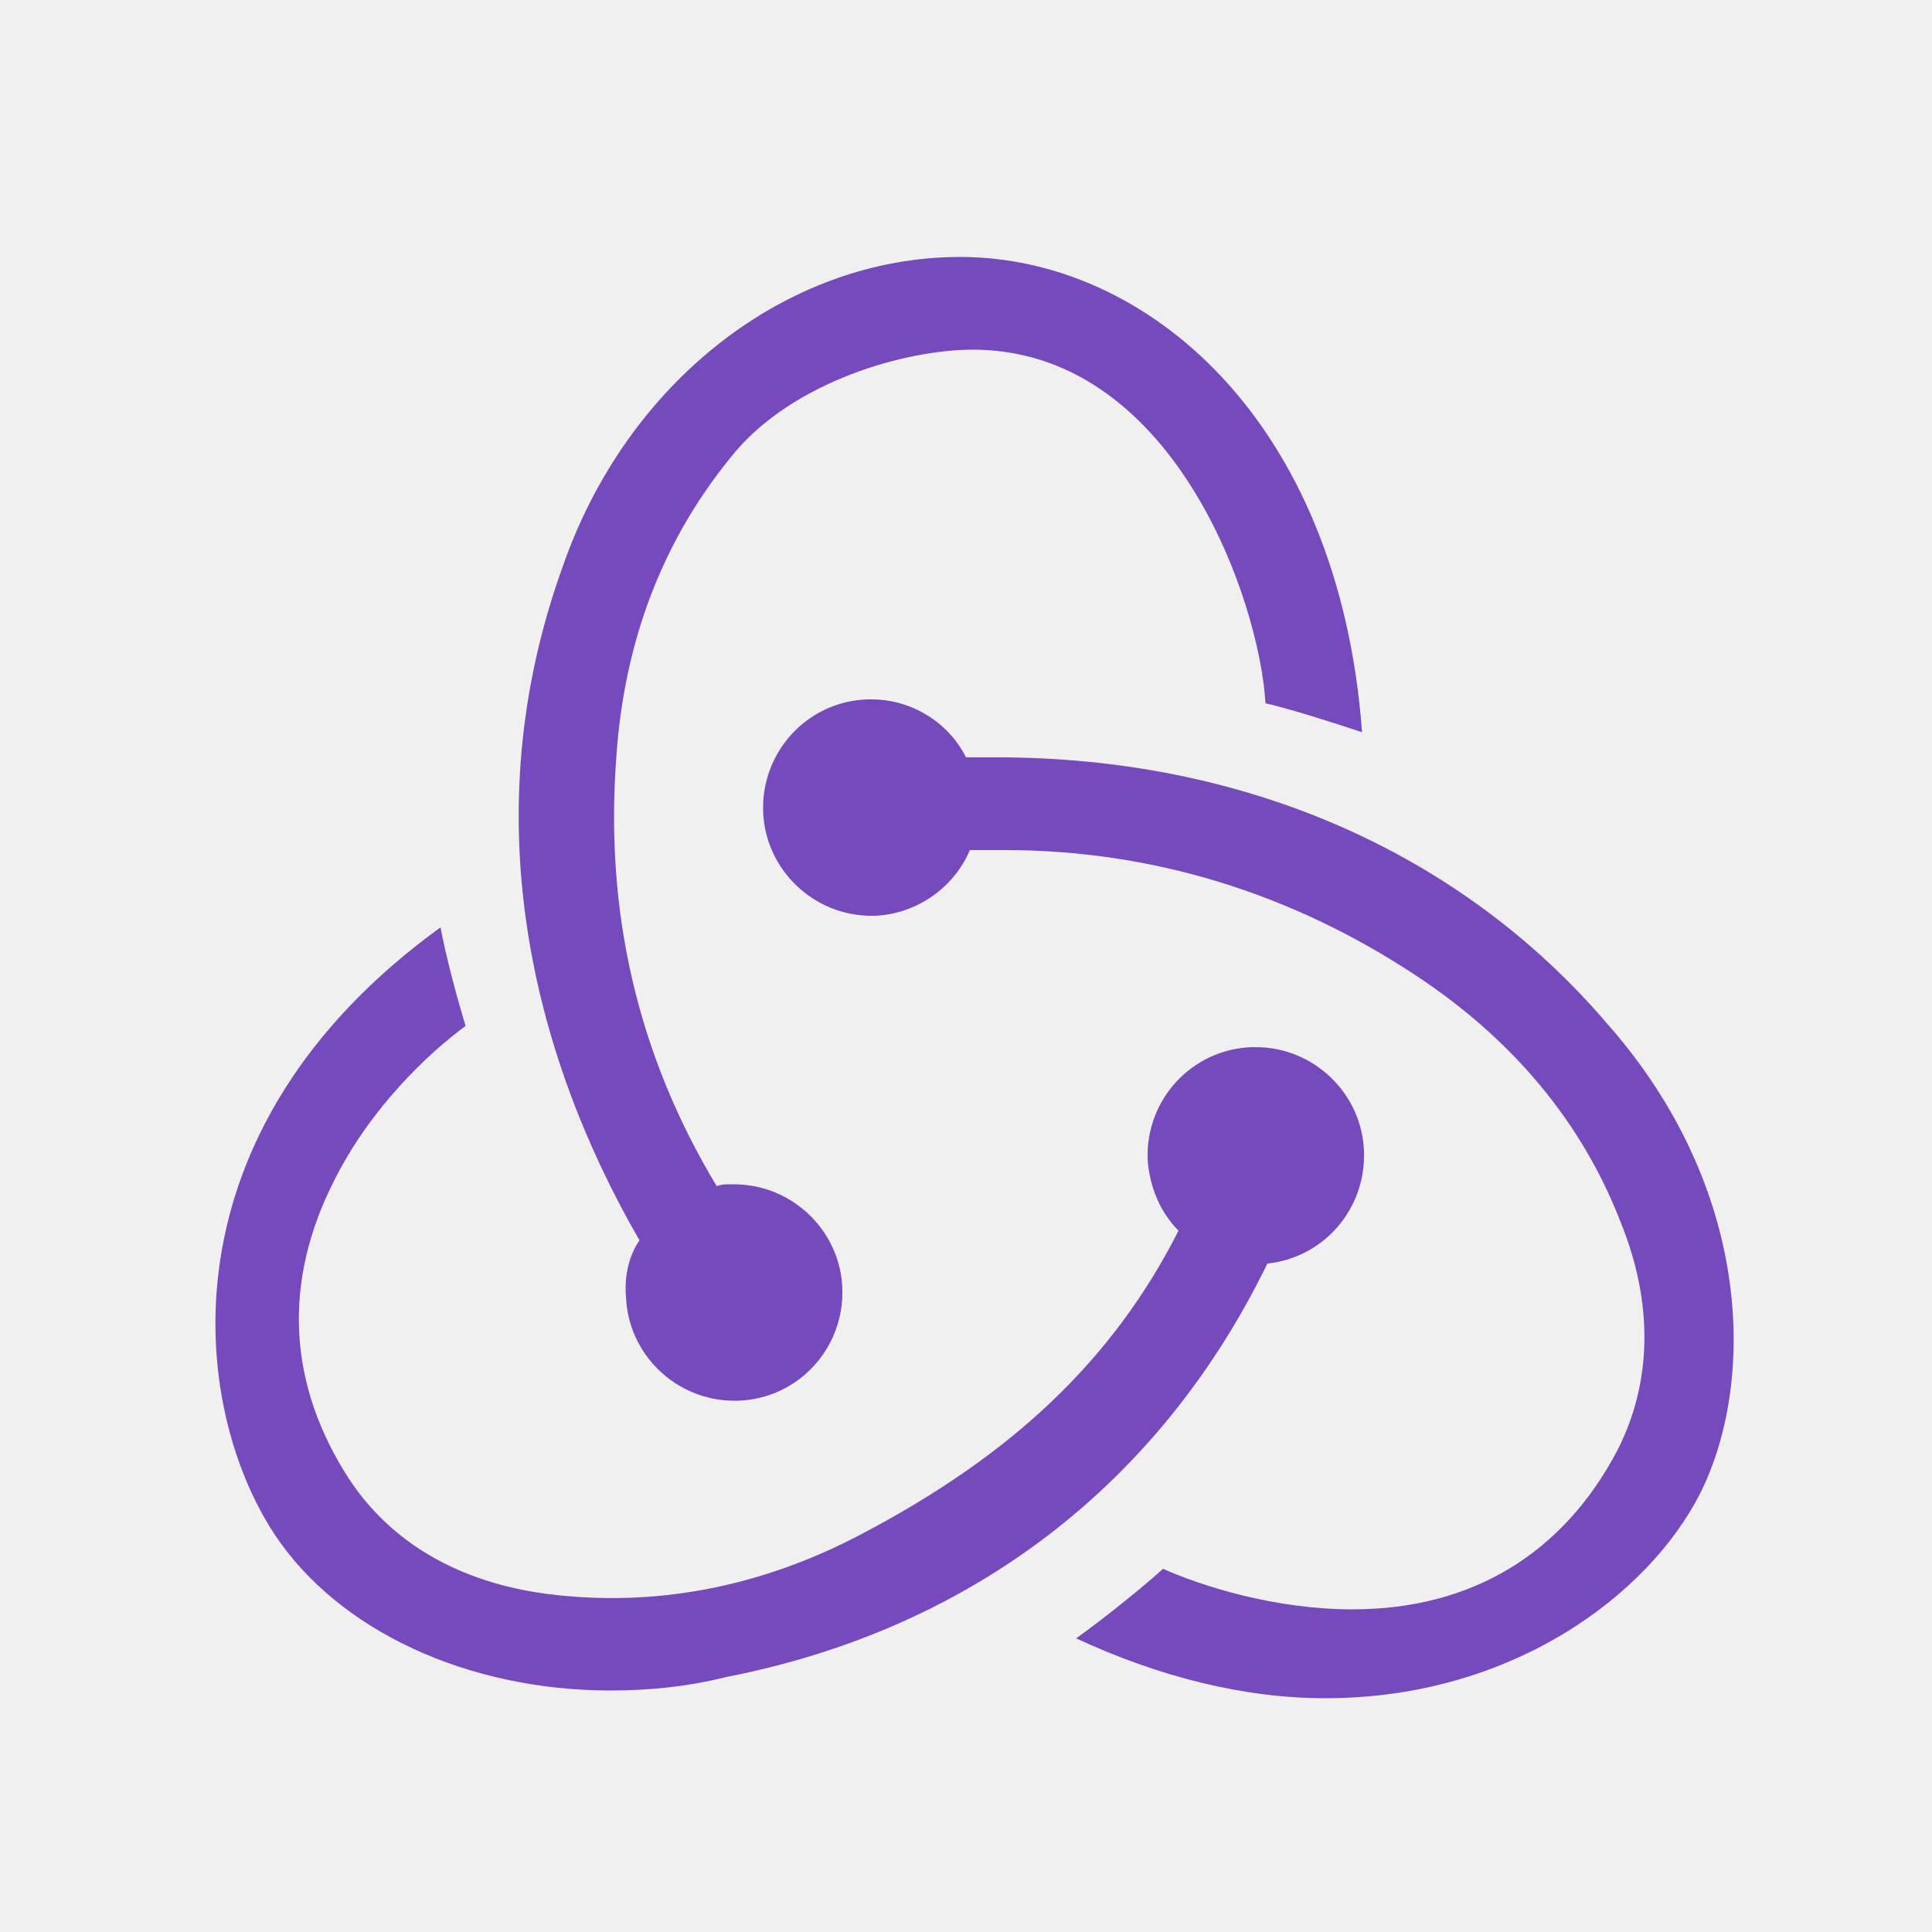
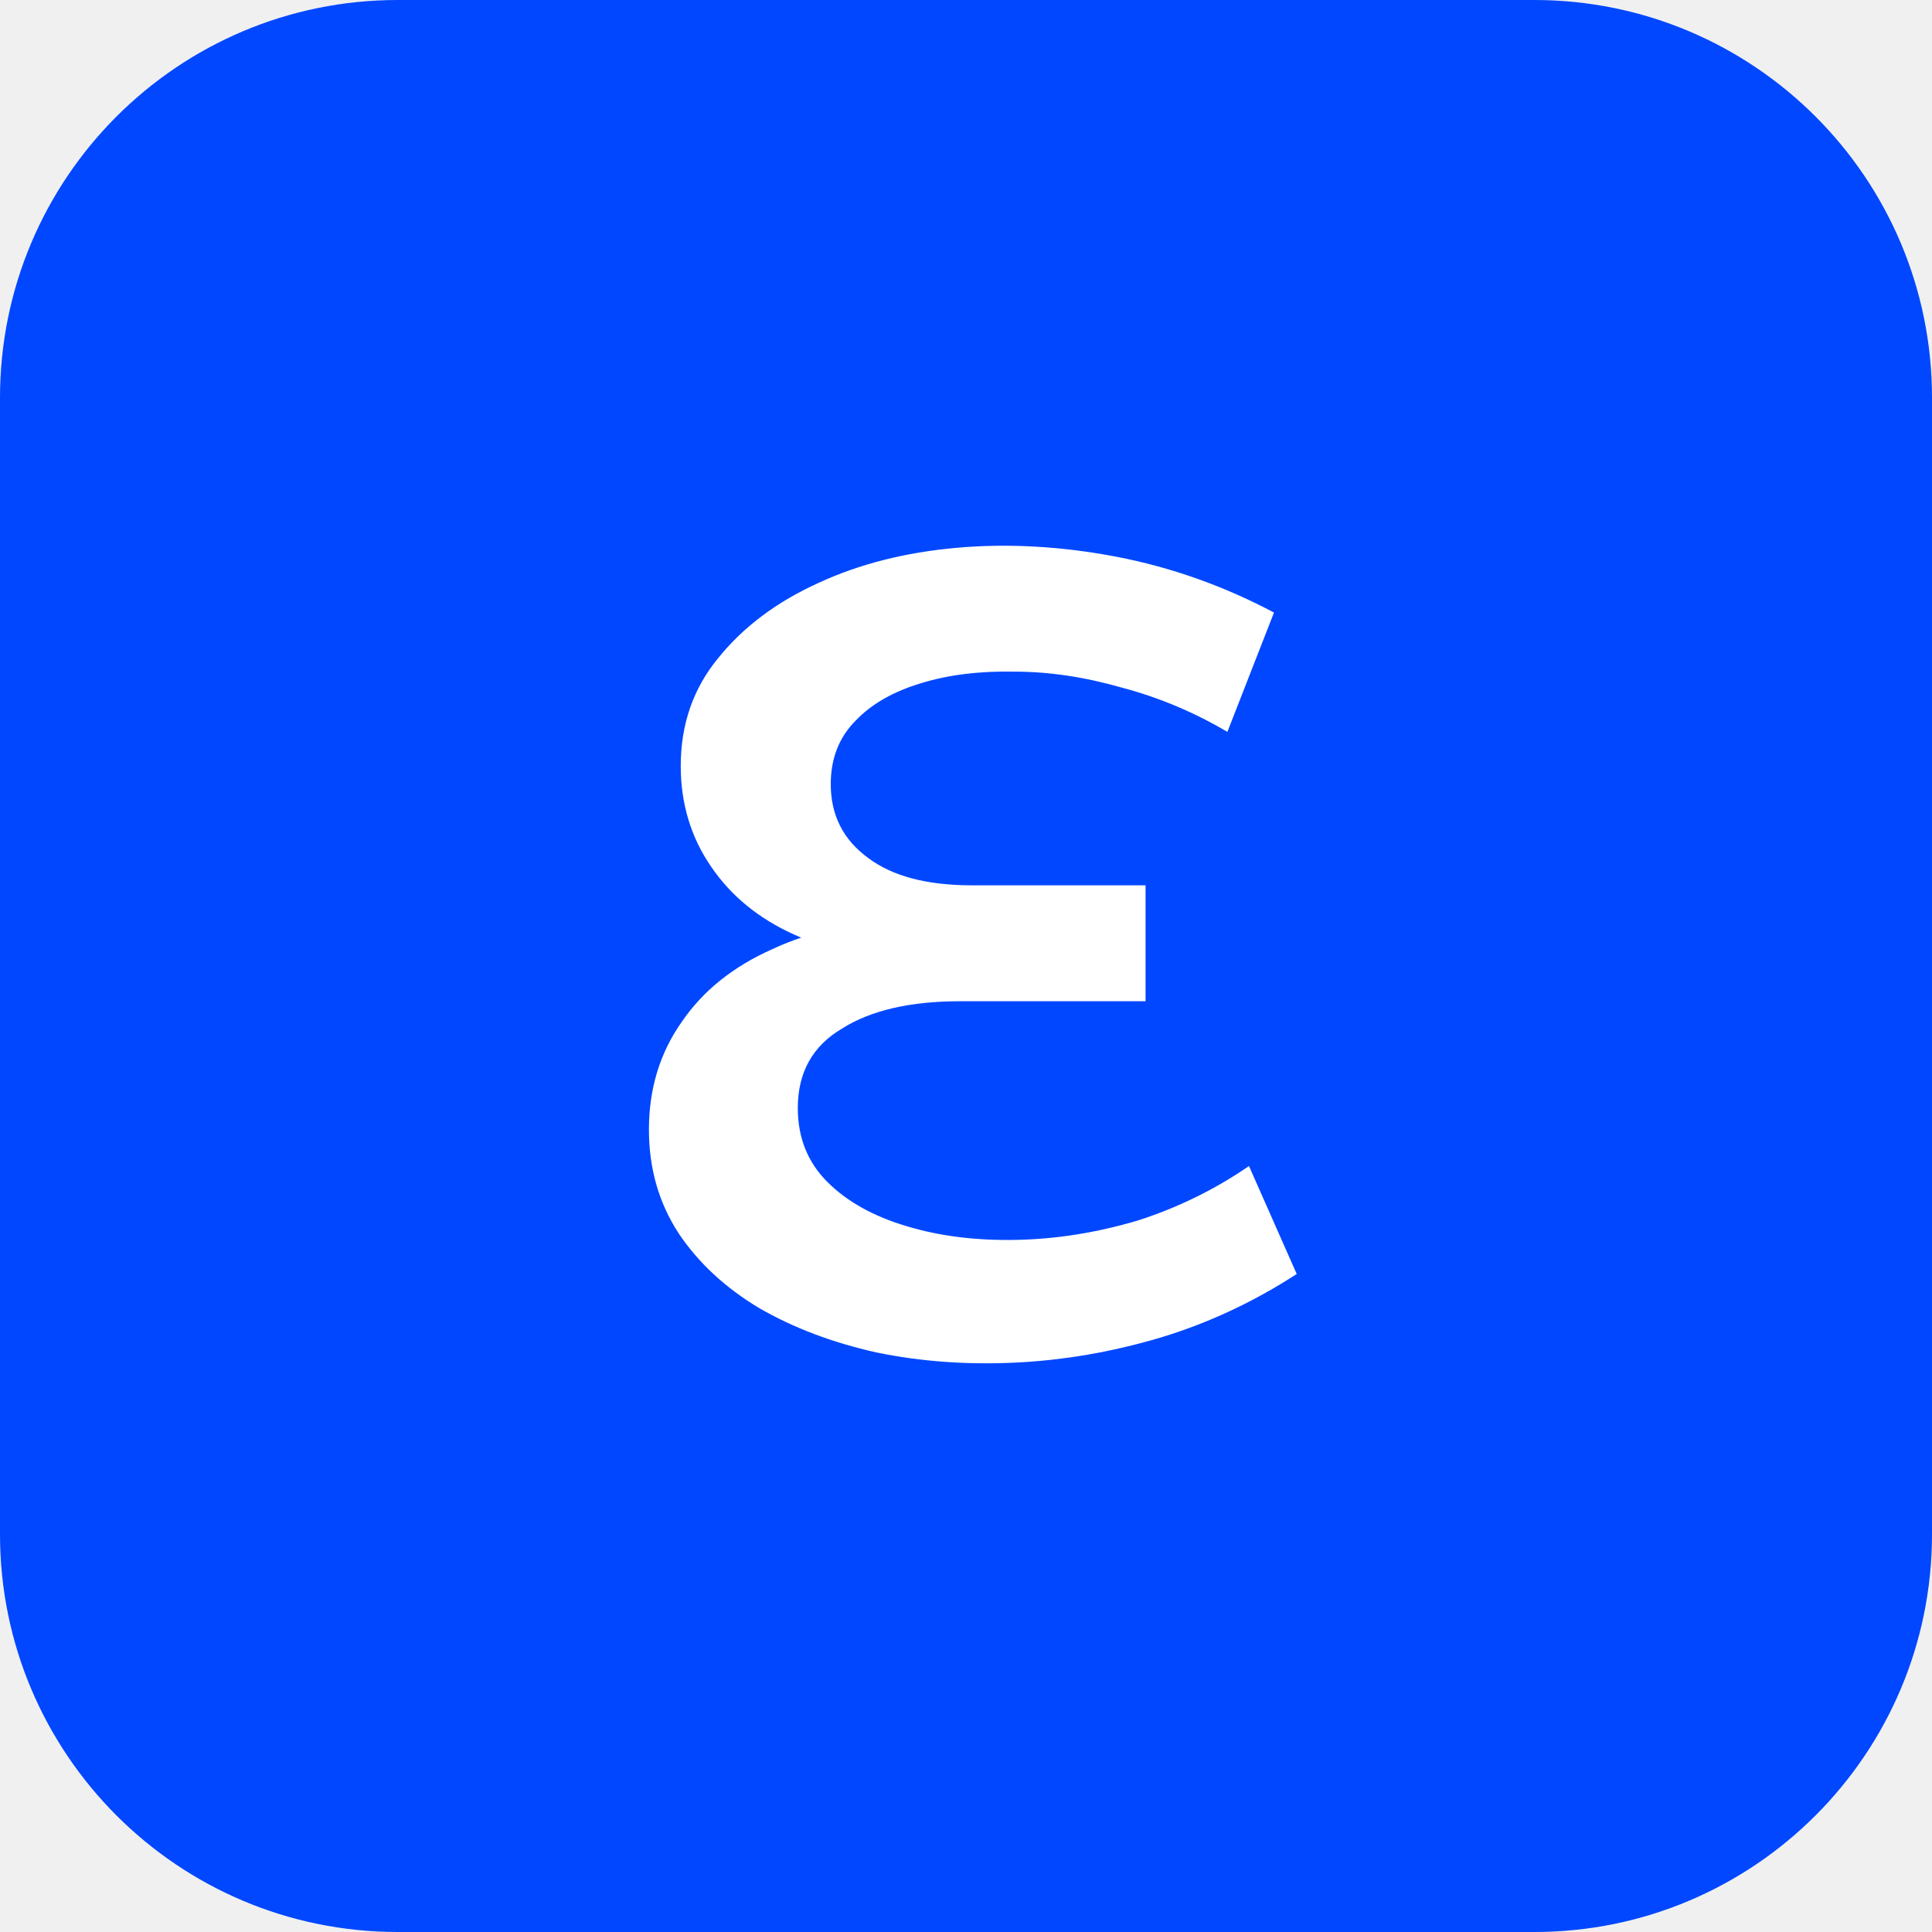
- <svg xmlns="http://www.w3.org/2000/svg" viewBox="0 0 100 100">
-   <g fill="#764ABC">
-     <path d="M65.6 65.4c2.9-.3 5.1-2.8 5-5.8-.1-3-2.6-5.4-5.6-5.4h-.2c-3.1.1-5.5 2.7-5.4 5.8.1 1.5.7 2.8 1.6 3.7-3.4 6.7-8.6 11.6-16.4 15.7-5.3 2.8-10.8 3.8-16.3 3.1-4.5-.6-8-2.6-10.2-5.9-3.2-4.9-3.5-10.2-.8-15.5 1.9-3.8 4.9-6.6 6.8-8-.4-1.3-1-3.5-1.3-5.1-14.5 10.5-13 24.7-8.6 31.4 3.3 5 10 8.1 17.4 8.1 2 0 4-.2 6-.7 12.8-2.5 22.5-10.1 28-21.4z" />
-     <path d="M83.2 53c-7.6-8.9-18.8-13.8-31.6-13.8H50c-.9-1.8-2.8-3-4.9-3h-.2c-3.1.1-5.5 2.7-5.4 5.8.1 3 2.6 5.4 5.6 5.4h.2c2.2-.1 4.1-1.5 4.9-3.4H52c7.6 0 14.8 2.2 21.3 6.5 5 3.3 8.6 7.6 10.6 12.8 1.7 4.2 1.6 8.3-.2 11.8-2.8 5.3-7.5 8.2-13.7 8.2-4 0-7.8-1.2-9.8-2.1-1.1 1-3.1 2.6-4.5 3.6 4.3 2 8.7 3.1 12.9 3.1 9.6 0 16.7-5.3 19.4-10.6 2.9-5.8 2.7-15.8-4.8-24.3z" />
-     <path d="M32.4 67.1c.1 3 2.6 5.4 5.6 5.4h.2c3.1-.1 5.5-2.7 5.4-5.8-.1-3-2.6-5.4-5.6-5.4h-.2c-.2 0-.5 0-.7.1-4.1-6.8-5.8-14.2-5.2-22.2.4-6 2.4-11.2 5.9-15.5 2.9-3.7 8.5-5.5 12.3-5.6 10.6-.2 15.1 13 15.4 18.3 1.3.3 3.5 1 5 1.5-1.2-16.2-11.2-24.6-20.8-24.6-9 0-17.3 6.5-20.6 16.1-4.6 12.8-1.6 25.1 4 34.8-.5.7-.8 1.8-.7 2.9z" />
-   </g>
+ <svg xmlns="http://www.w3.org/2000/svg" width="170" height="170" viewBox="0 0 170 170" fill="none">
+   <rect width="170" height="170" rx="35" fill="#0047FF" />
+   <path d="M114.1 112.1L109.9 102.6C106.9 104.667 103.633 106.267 100.1 107.4C96.5 108.467 92.933 109.033 89.4 109.1C85.867 109.167 82.667 108.767 79.8 107.9C76.867 107.033 74.533 105.733 72.8 104C71.067 102.267 70.2 100.1 70.2 97.5C70.2 94.367 71.5 92.033 74.1 90.5C76.633 88.9 80.1 88.1 84.5 88.1H100.8V77.9H85.5C81.567 77.9 78.533 77.1 76.4 75.5C74.2 73.9 73.1 71.733 73.1 69C73.1 66.733 73.833 64.867 75.3 63.4C76.7 61.933 78.633 60.833 81.1 60.1C83.5 59.367 86.233 59.033 89.3 59.1C92.3 59.1 95.433 59.567 98.7 60.5C101.967 61.367 105.067 62.667 108 64.4L112.1 53.9C107.7 51.567 103.1 49.933 98.3 49C93.433 48.067 88.733 47.8 84.2 48.2C79.667 48.6 75.6 49.633 72 51.3C68.333 52.967 65.4 55.167 63.2 57.9C61 60.567 59.9 63.733 59.9 67.4C59.9 70.733 60.8 73.7 62.6 76.3C64.333 78.833 66.733 80.8 69.8 82.2C72.867 83.6 76.433 84.3 80.5 84.3L80 81.1C75.4 81.1 71.4 81.9 68 83.5C64.533 85.033 61.867 87.167 60 89.9C58.067 92.633 57.1 95.8 57.1 99.4C57.1 102.8 57.967 105.833 59.7 108.5C61.433 111.1 63.8 113.3 66.8 115.1C69.8 116.833 73.233 118.133 77.1 119C80.967 119.8 85.033 120.1 89.3 119.9C93.567 119.7 97.833 118.967 102.1 117.7C106.3 116.433 110.3 114.567 114.1 112.1Z" fill="white" />
</svg>
